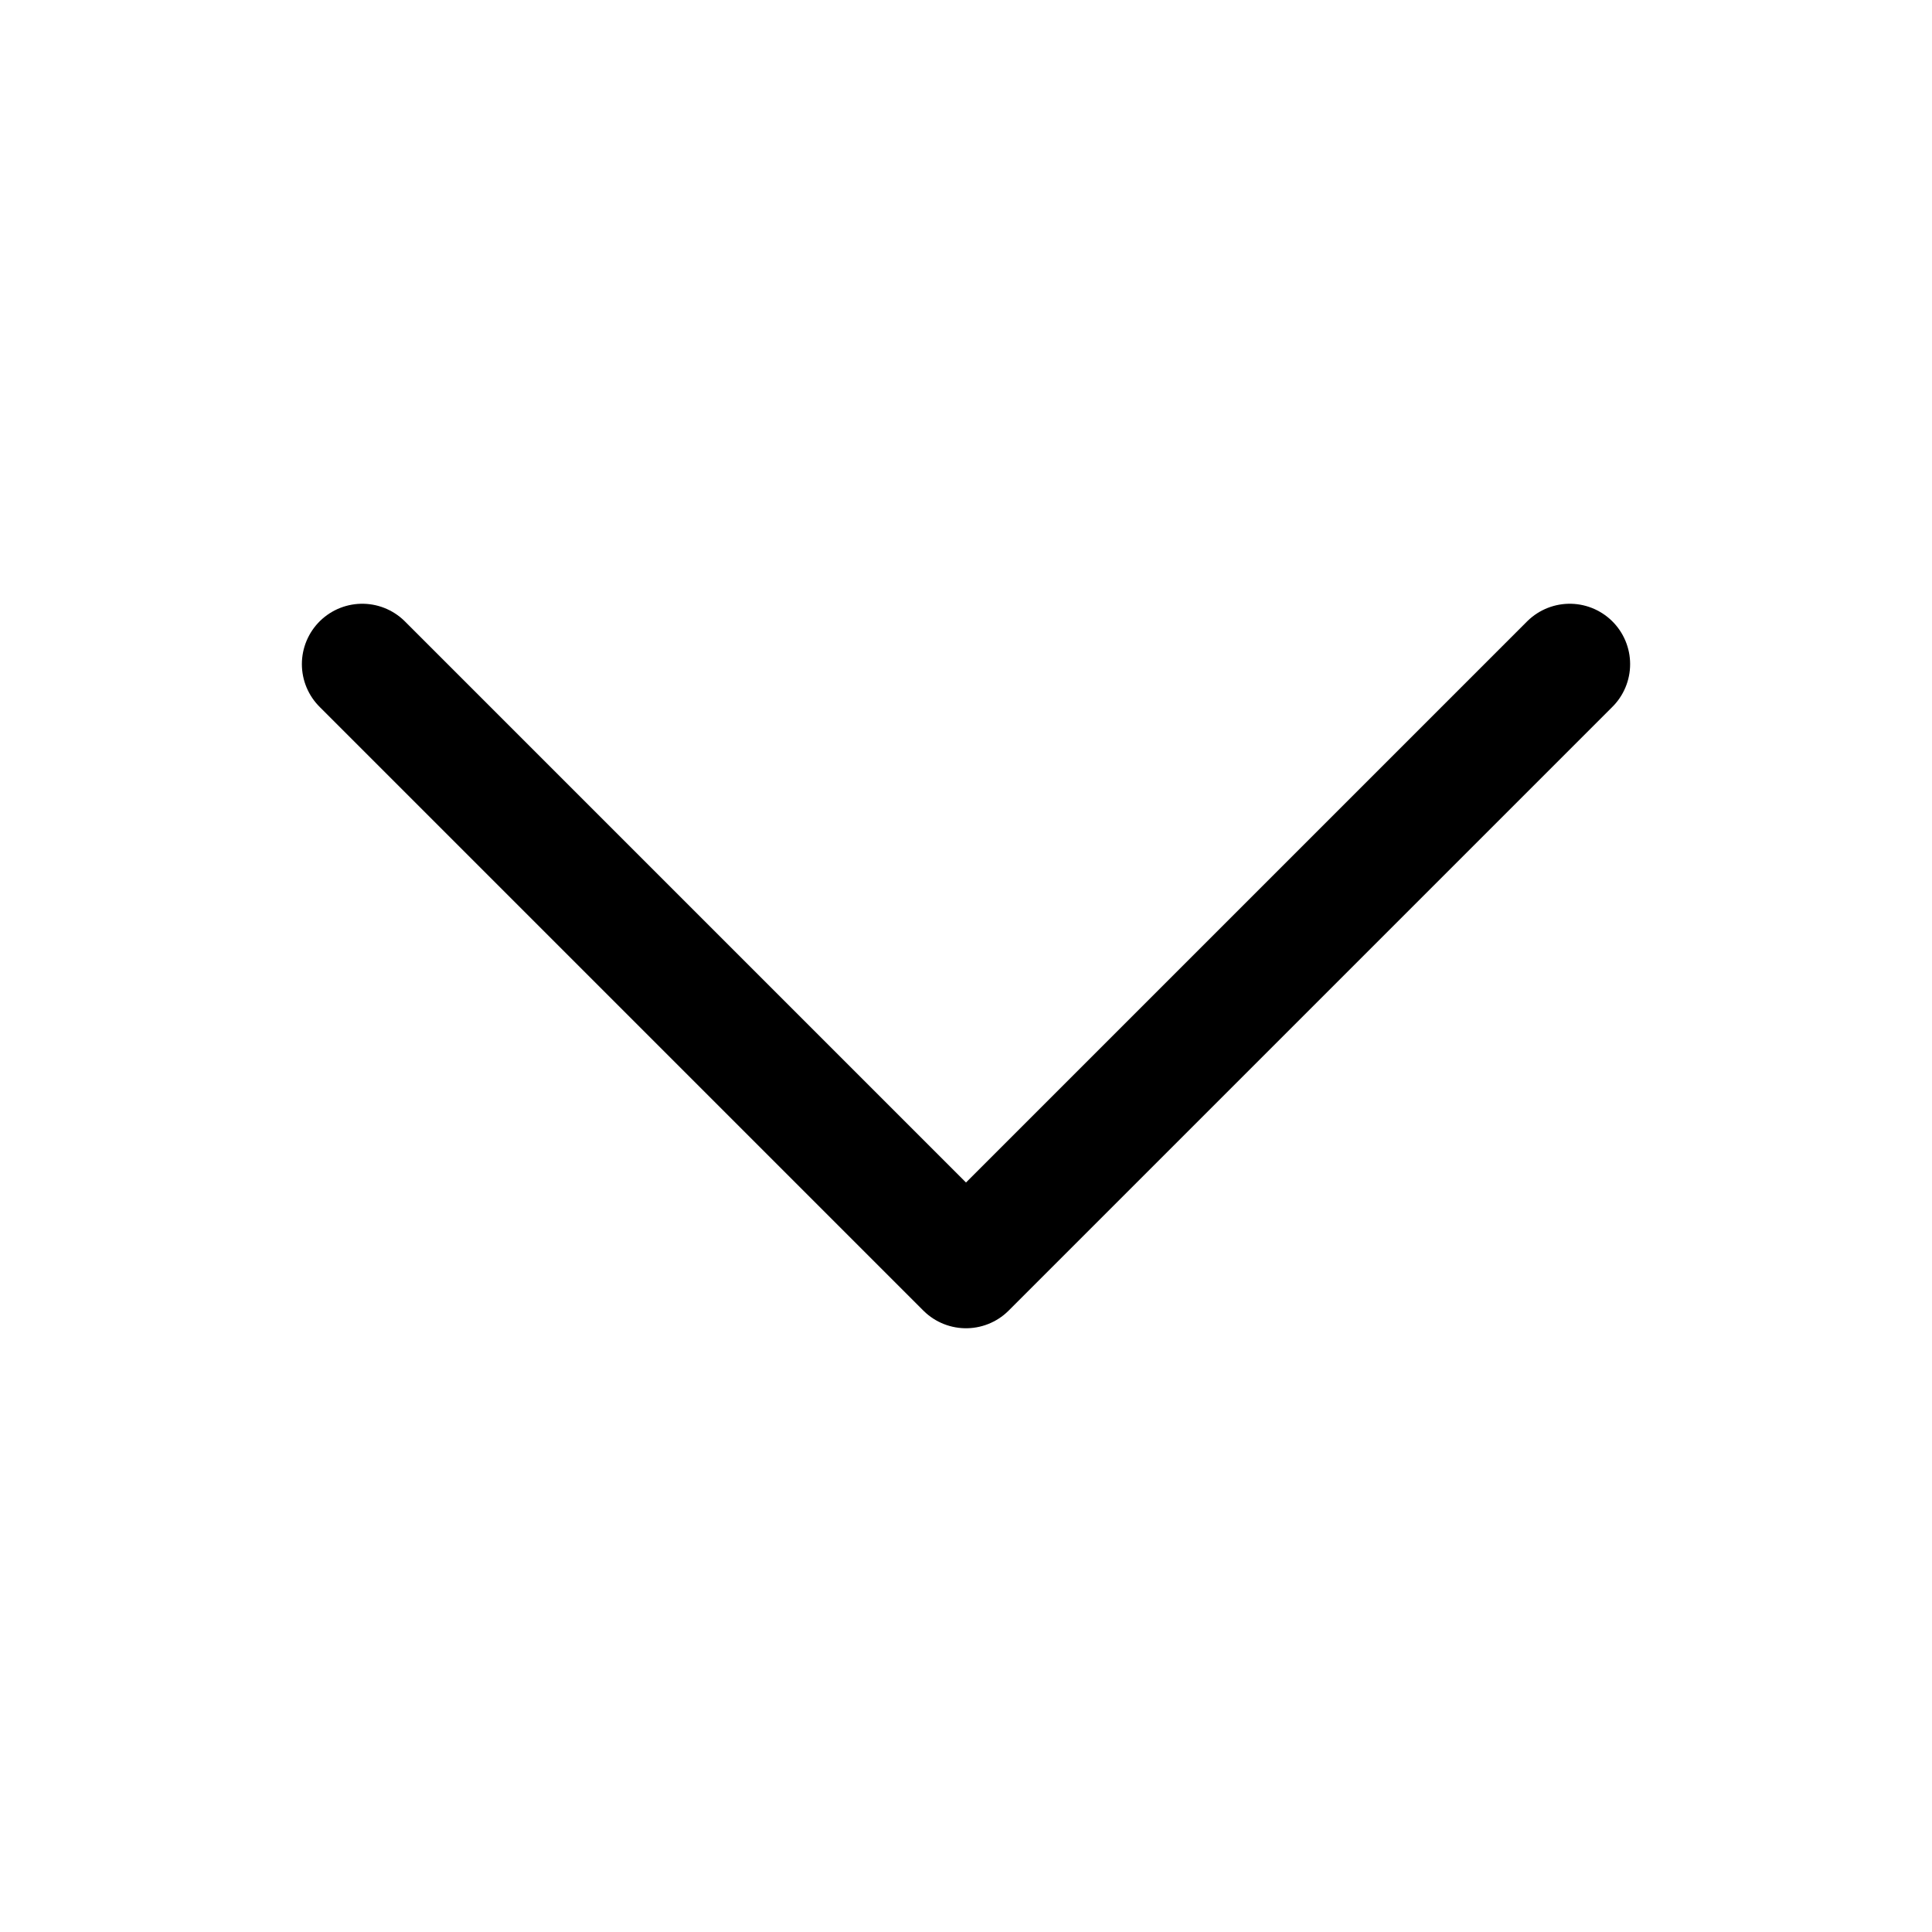
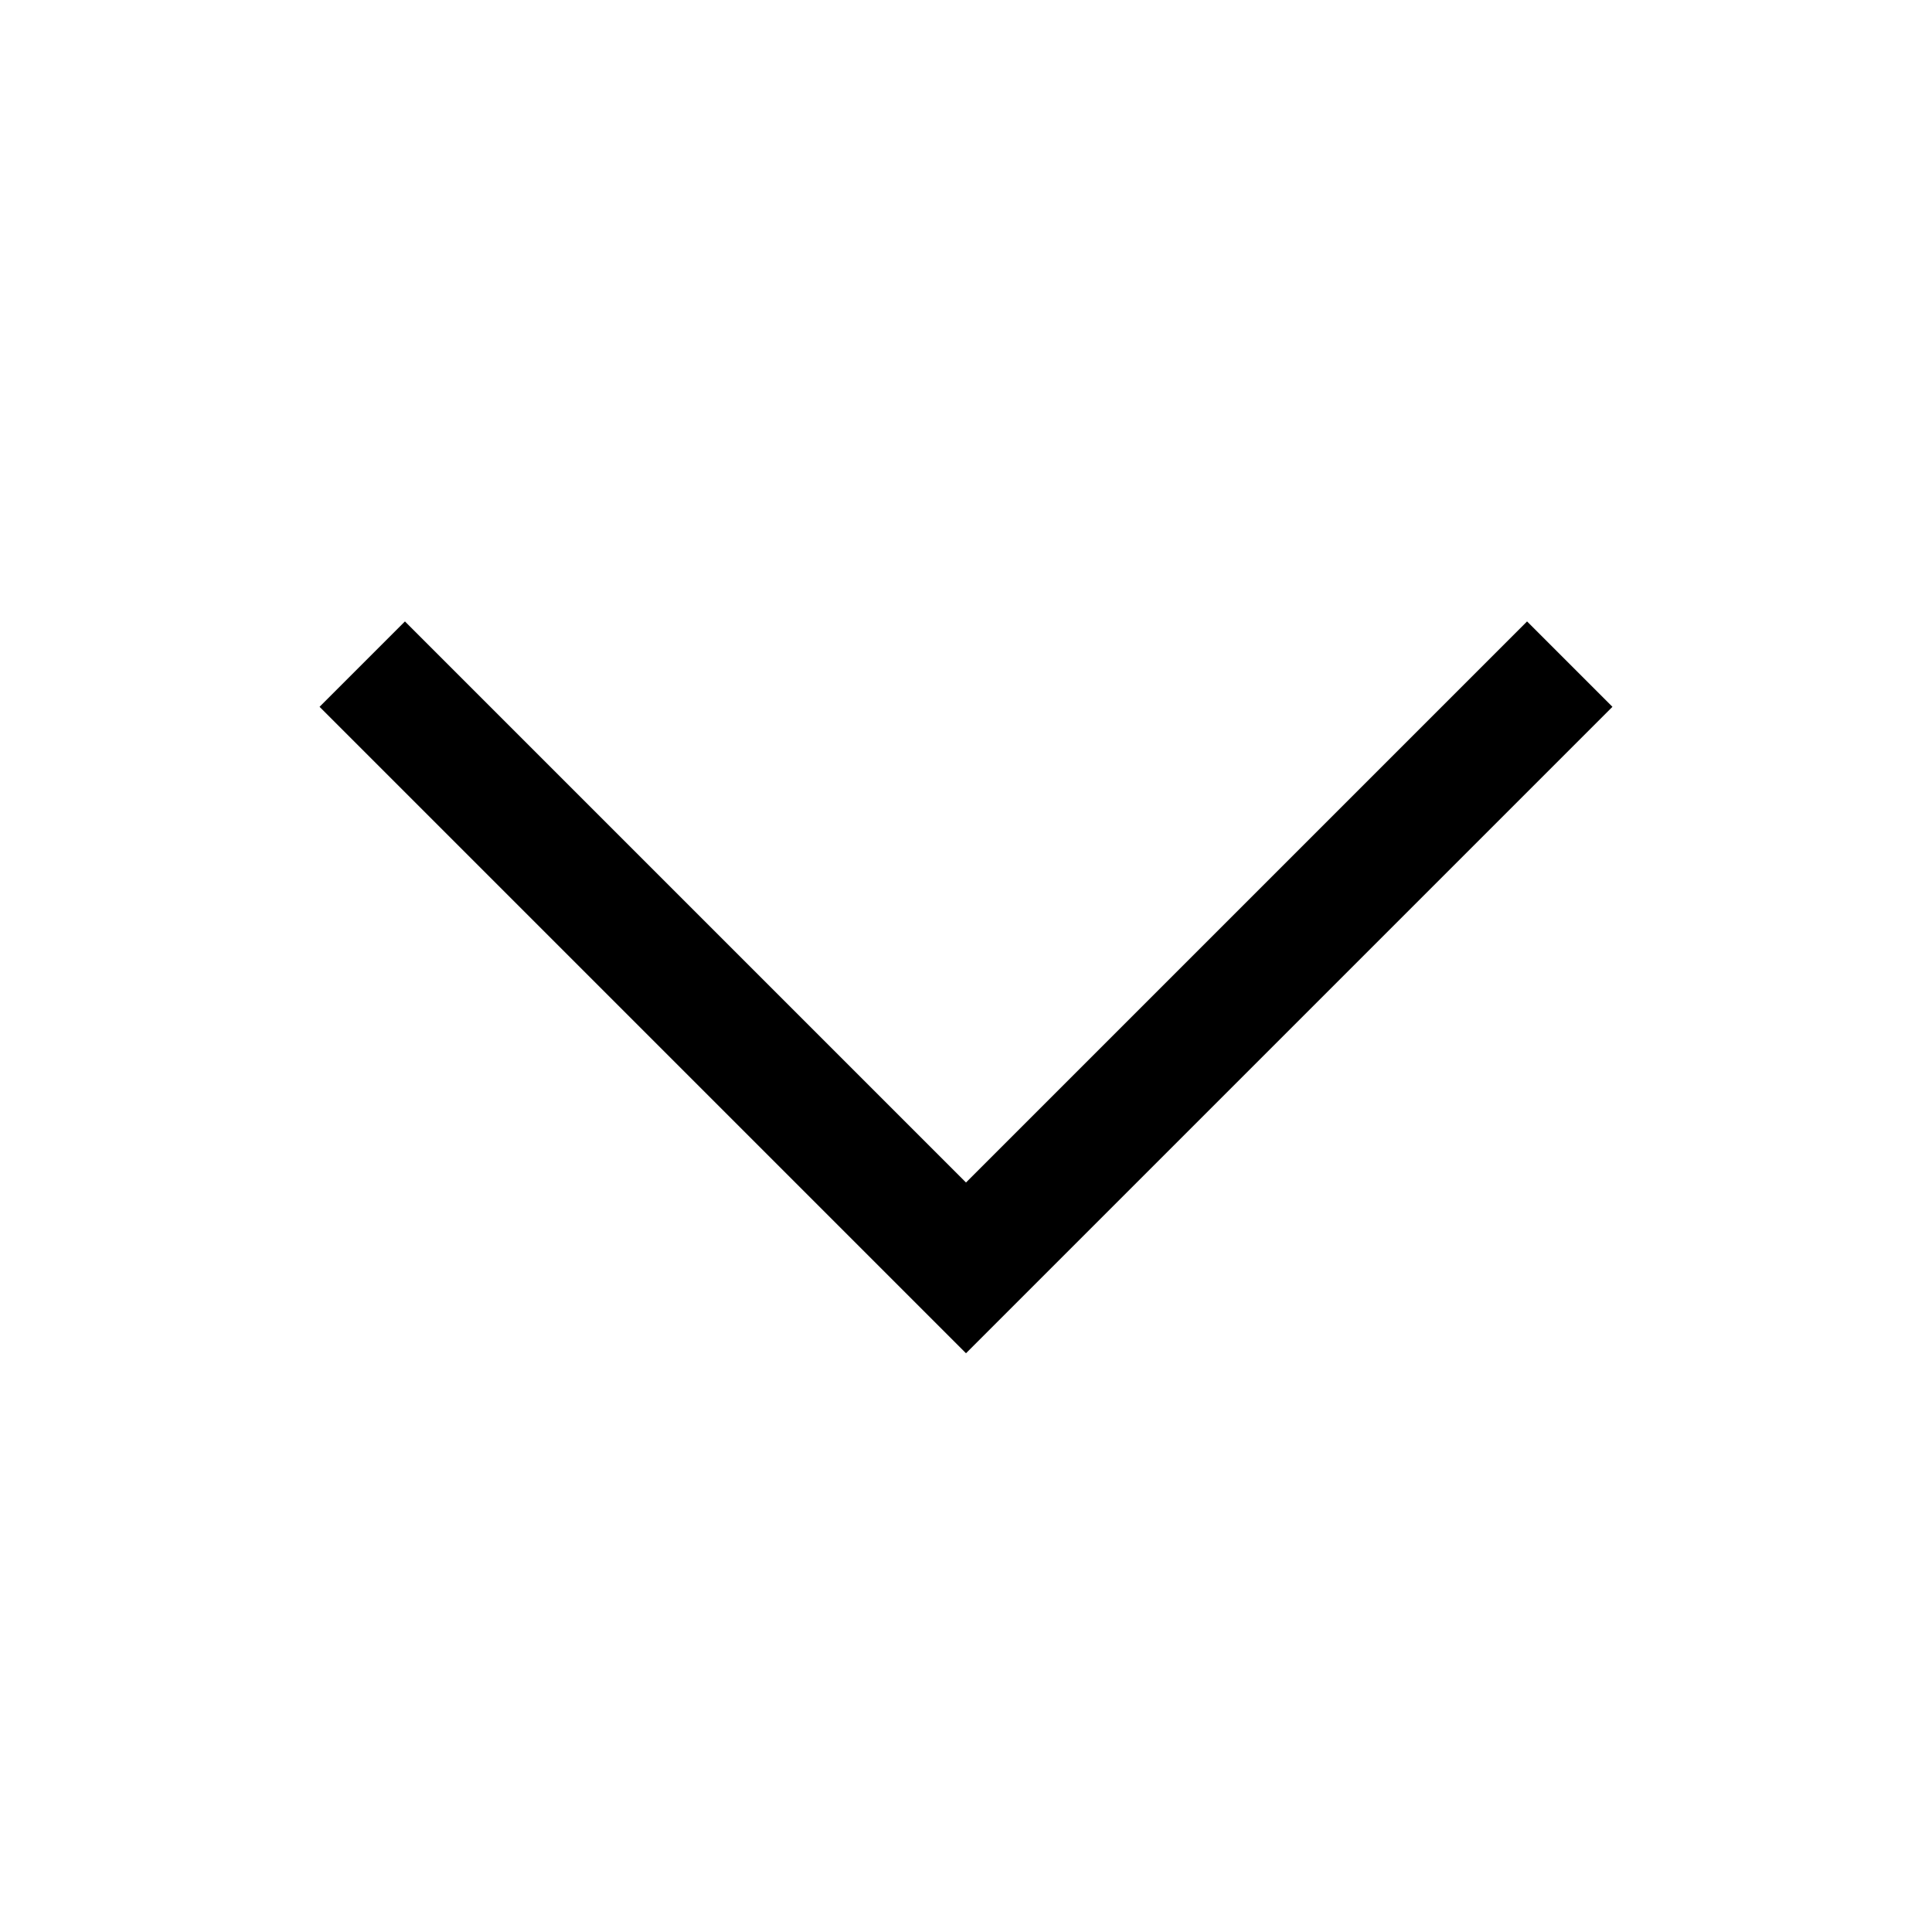
<svg xmlns="http://www.w3.org/2000/svg" fill="none" viewBox="0 0 24 24" stroke-width="1.5" stroke="currentColor" class="w-6 h-6">
-   <path stroke-linecap="round" stroke-linejoin="round" d="M19.5 8.25l-7.5 7.5-7.5-7.5" />
+   <path strokeLinecap="round" strokeLinejoin="round" d="M19.5 8.25l-7.5 7.5-7.5-7.5" />
</svg>
